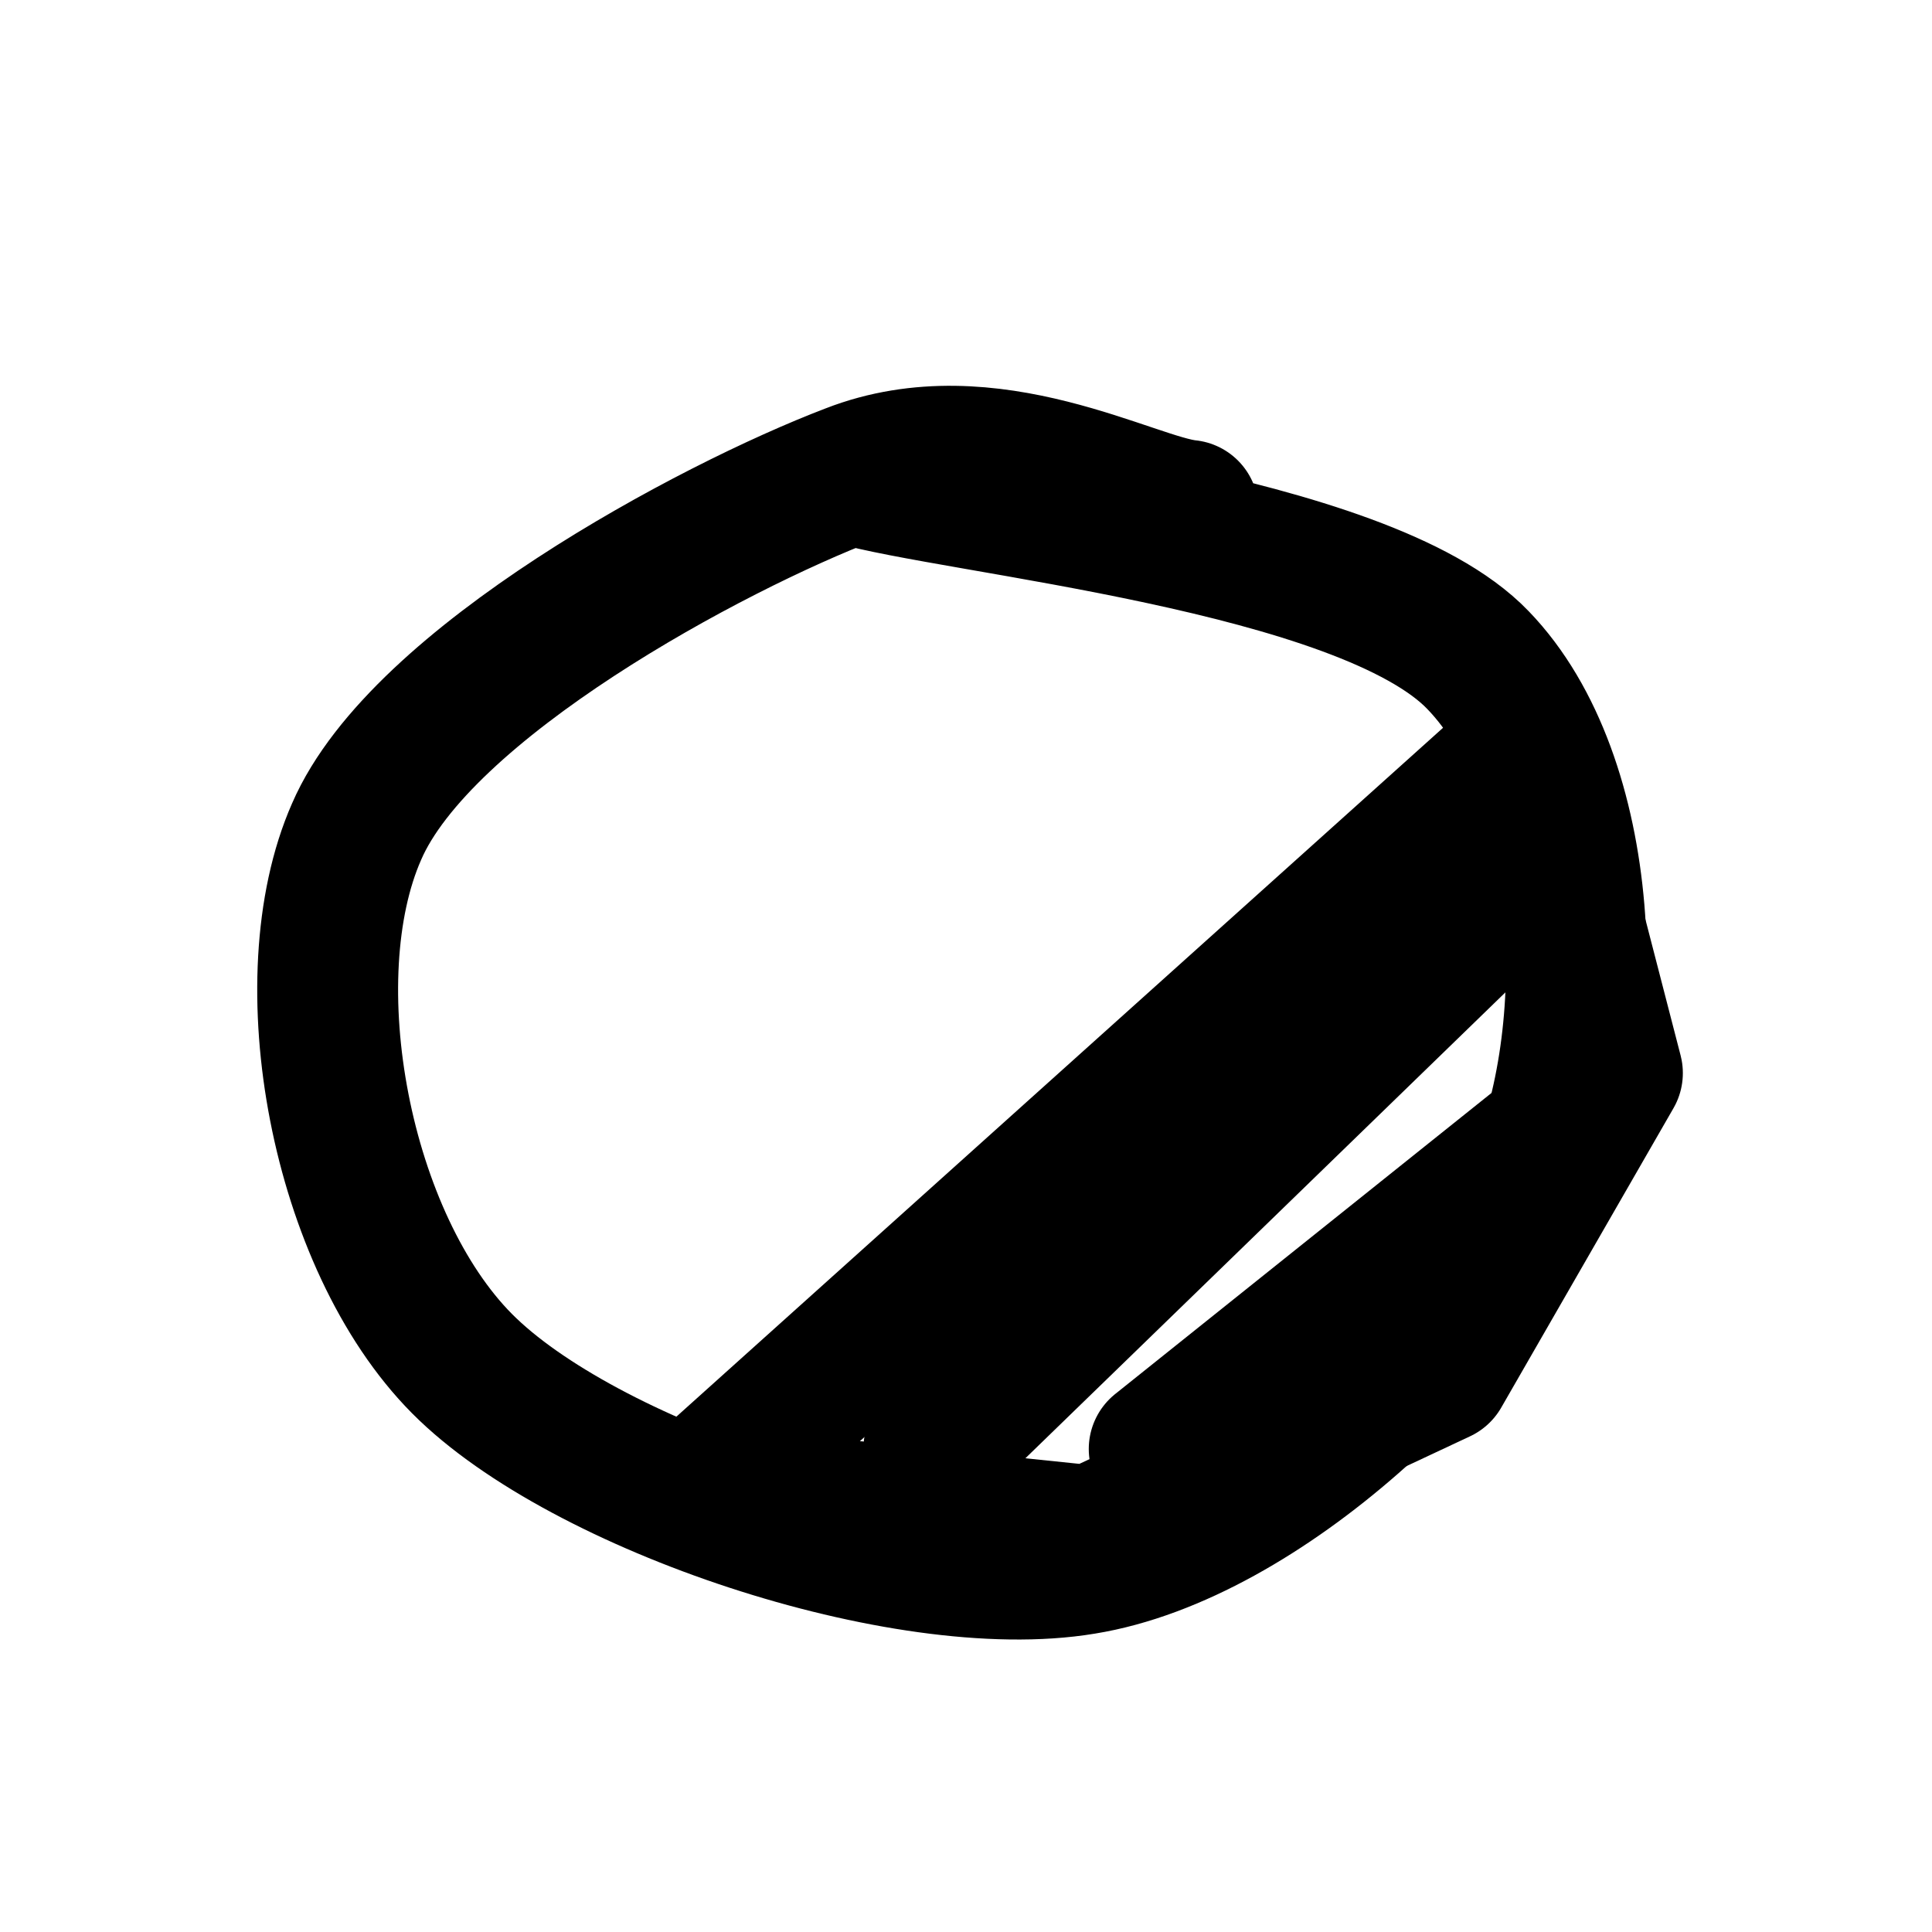
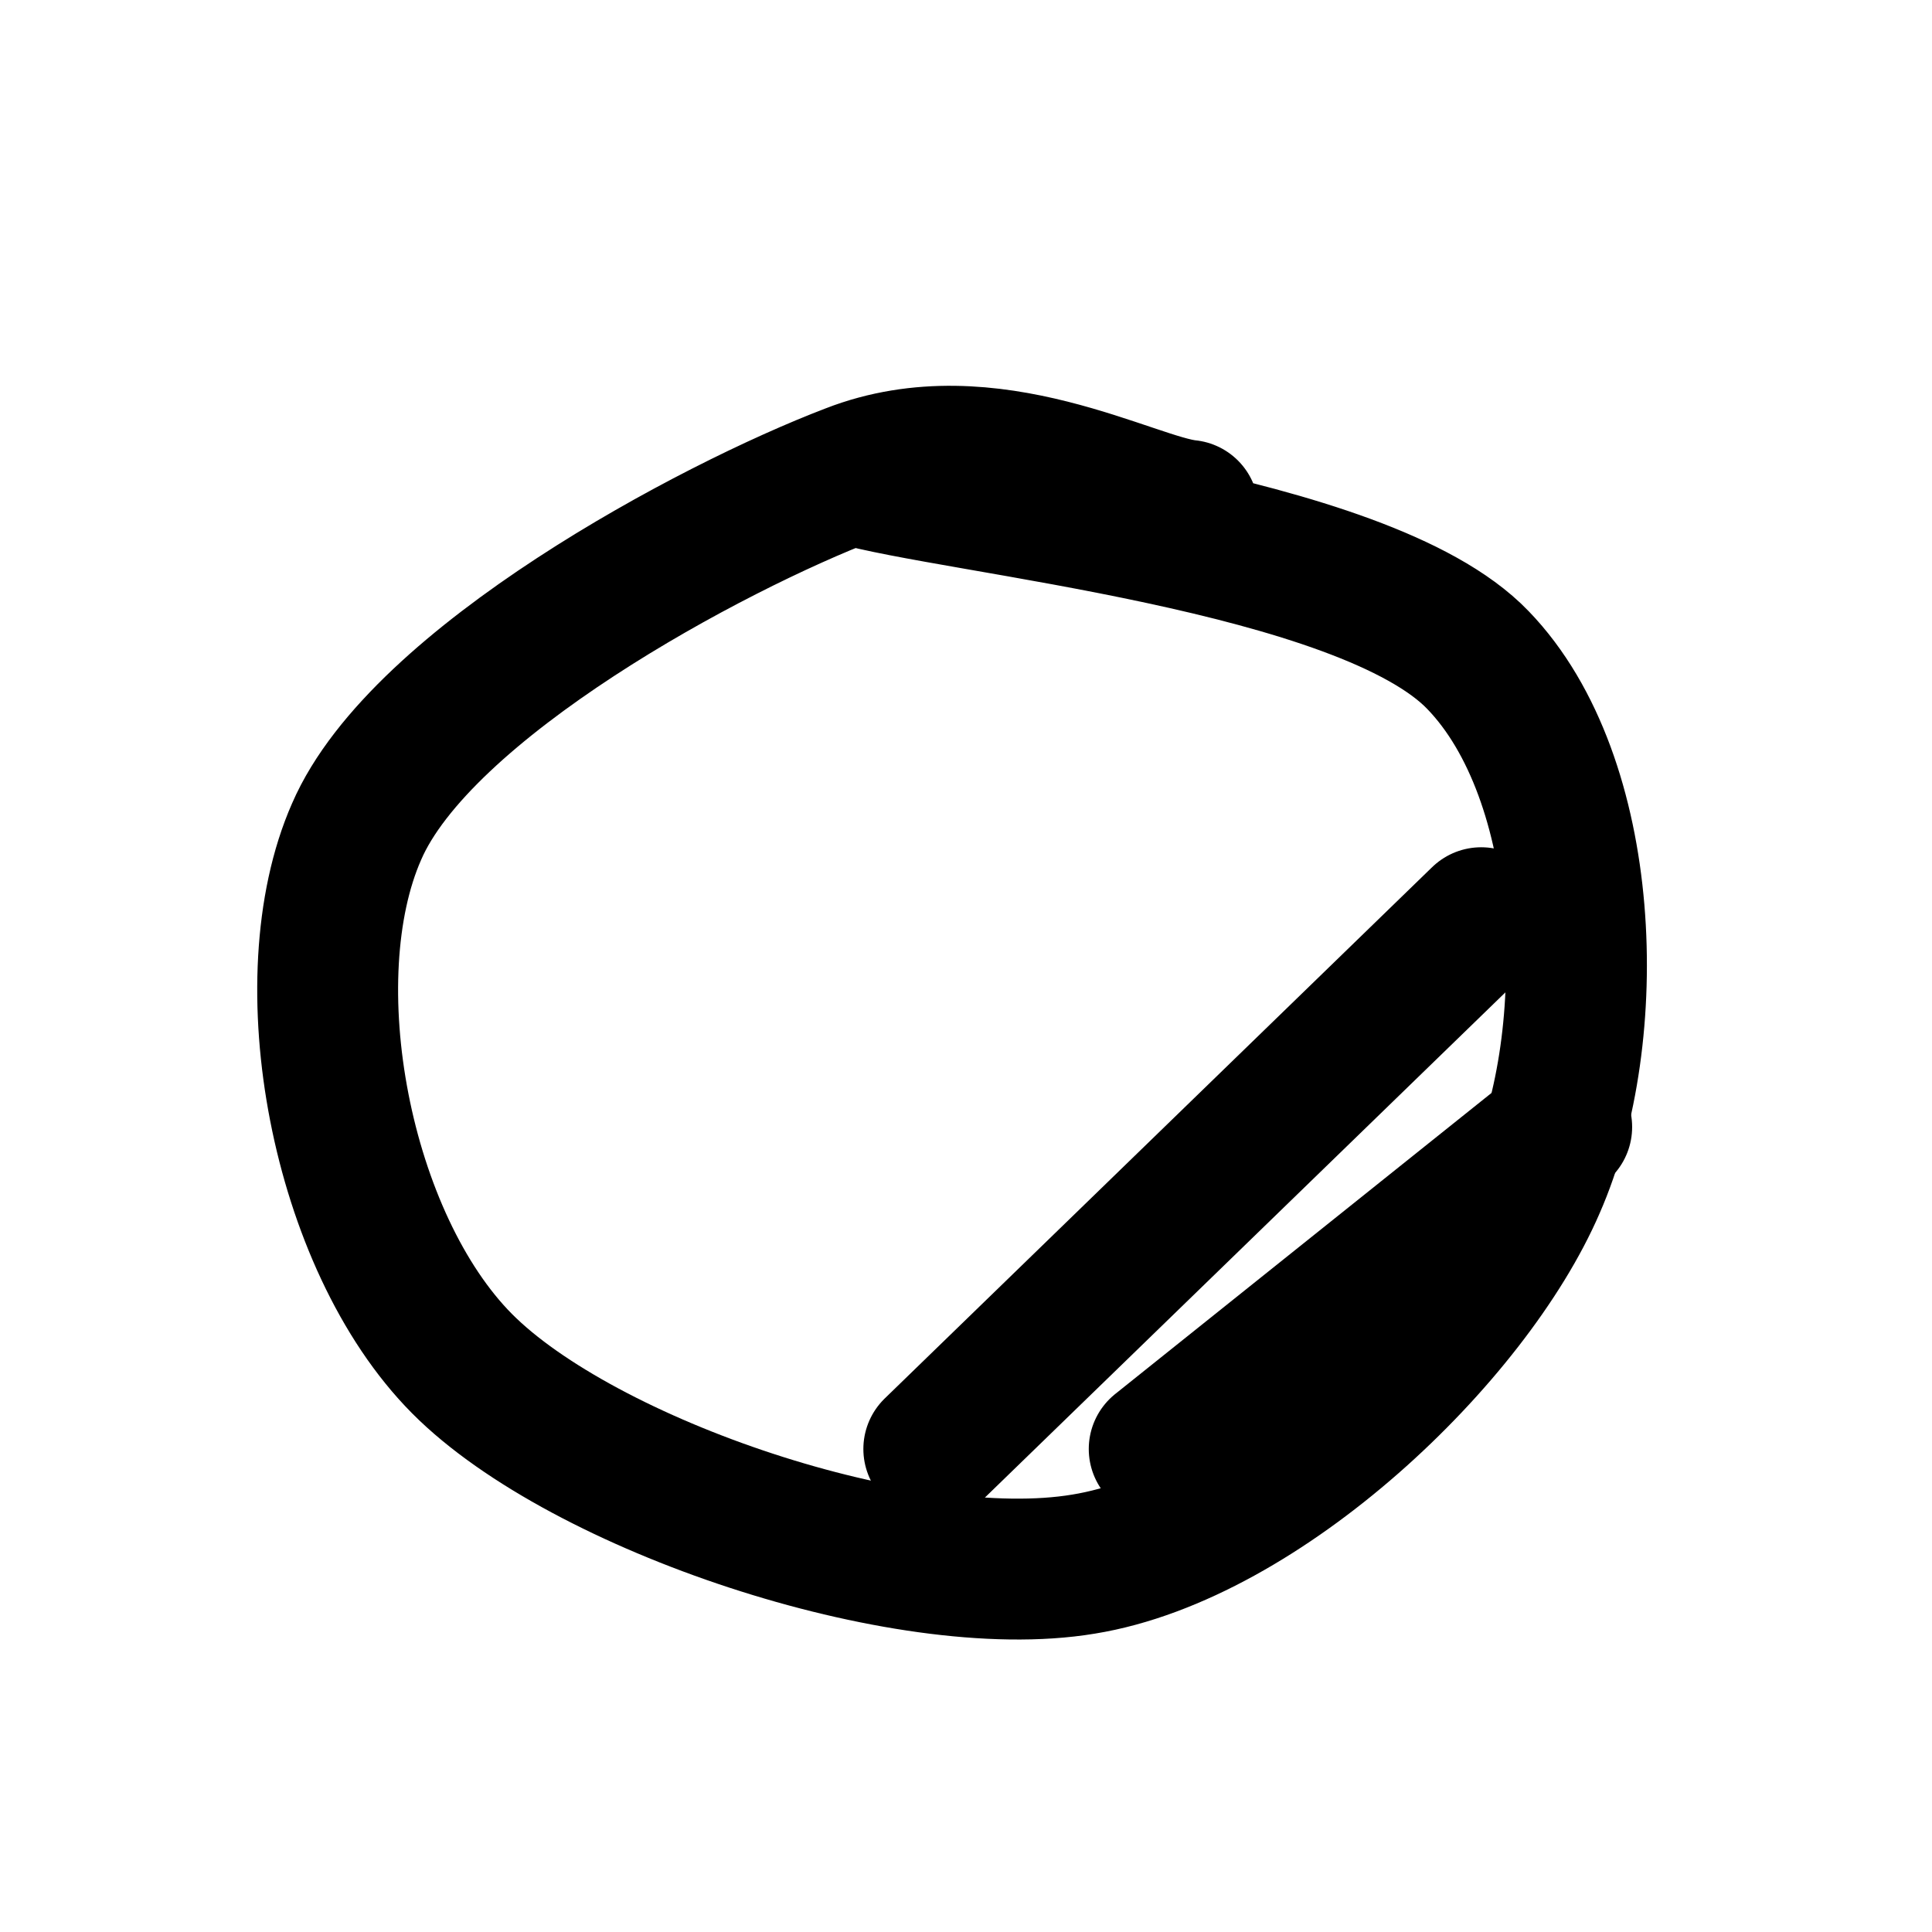
<svg xmlns="http://www.w3.org/2000/svg" viewBox="0 0 24 24" fill="none" stroke="currentColor" stroke-width="1.75" stroke-linecap="round" stroke-linejoin="round">
  <path d="M 10.57 5.89 C 11.86 6.27 16.94 6.72 18.36 8.2 C 19.78 9.67 19.89 12.85 19.07 14.72 C 18.26 16.6 15.68 19.07 13.46 19.43 C 11.24 19.8 7.24 18.45 5.74 16.94 C 4.23 15.42 3.62 12.17 4.43 10.33 C 5.23 8.48 8.84 6.55 10.57 5.89 C 12.29 5.22 14.06 6.27 14.76 6.34" />
  <path d="M 11.6 18 L 18.4 11.4 M 14.4 18 L 19.4 14" />
-   <path d="M 18.98 9.27 L 20.03 13.33 L 17.89 17.05 L 13.56 19.08 L 8.63 18.57 Z" data-role="mark" data-rest="hidden" />
</svg>
